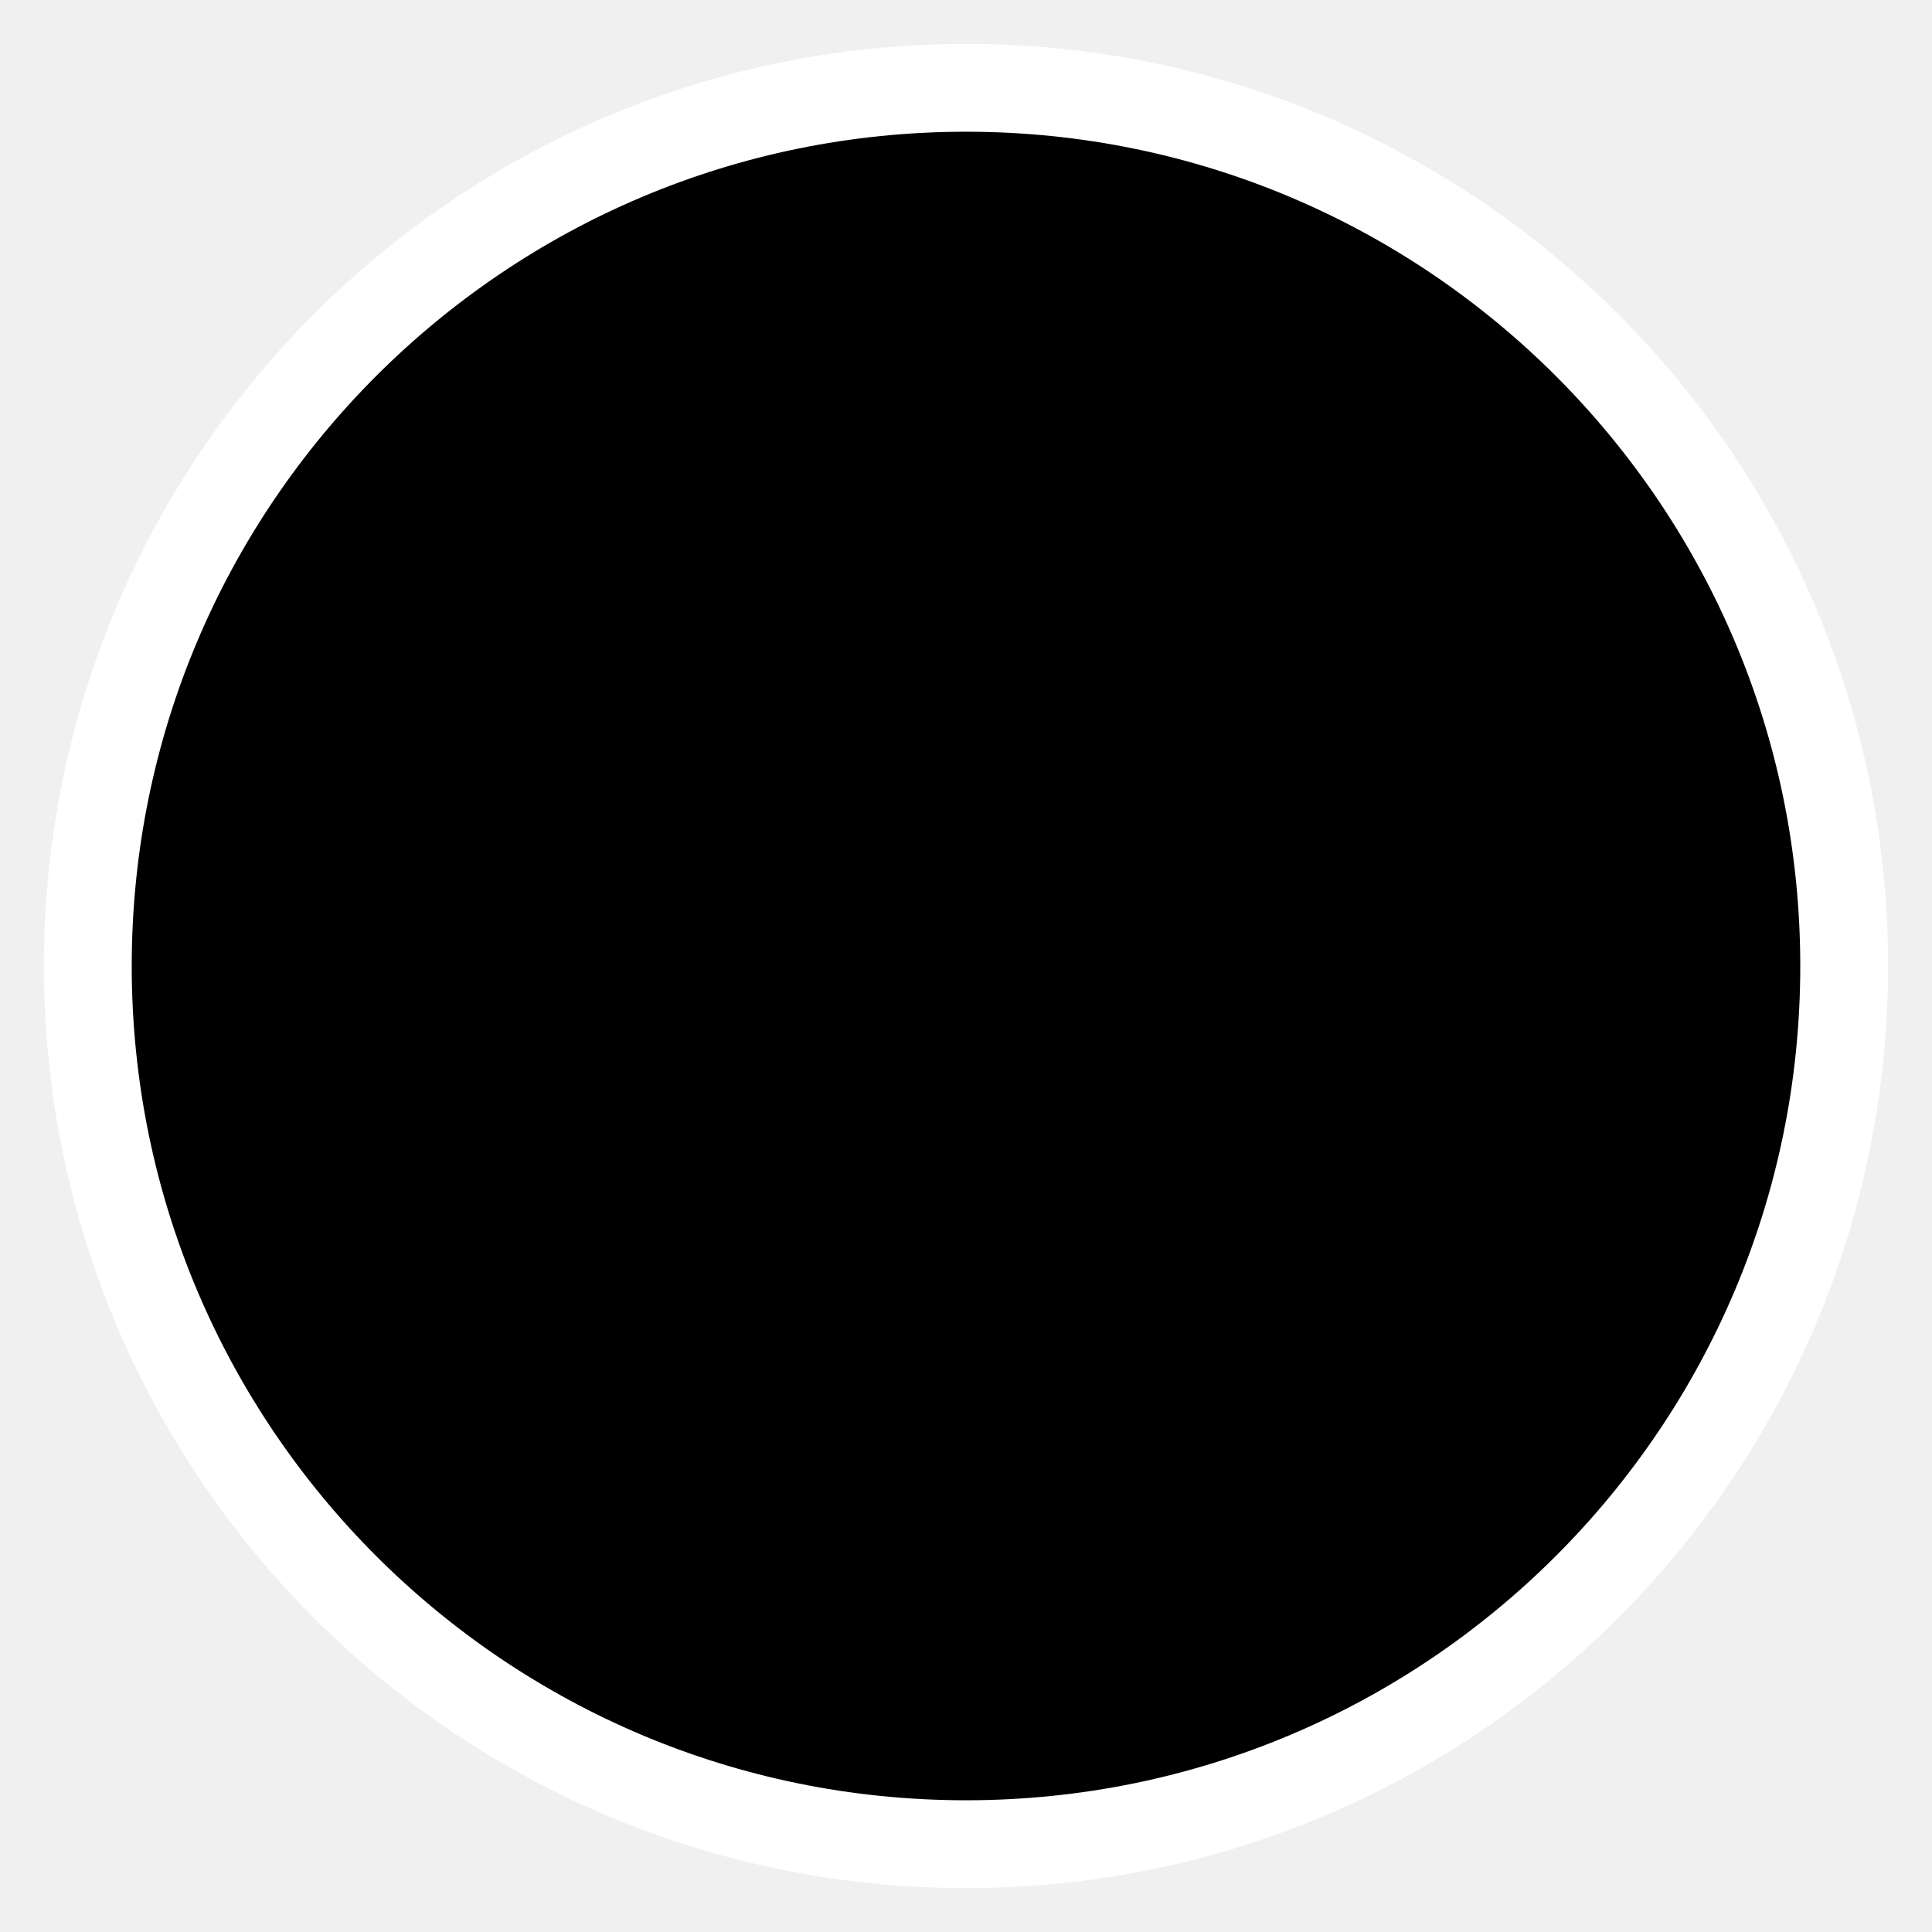
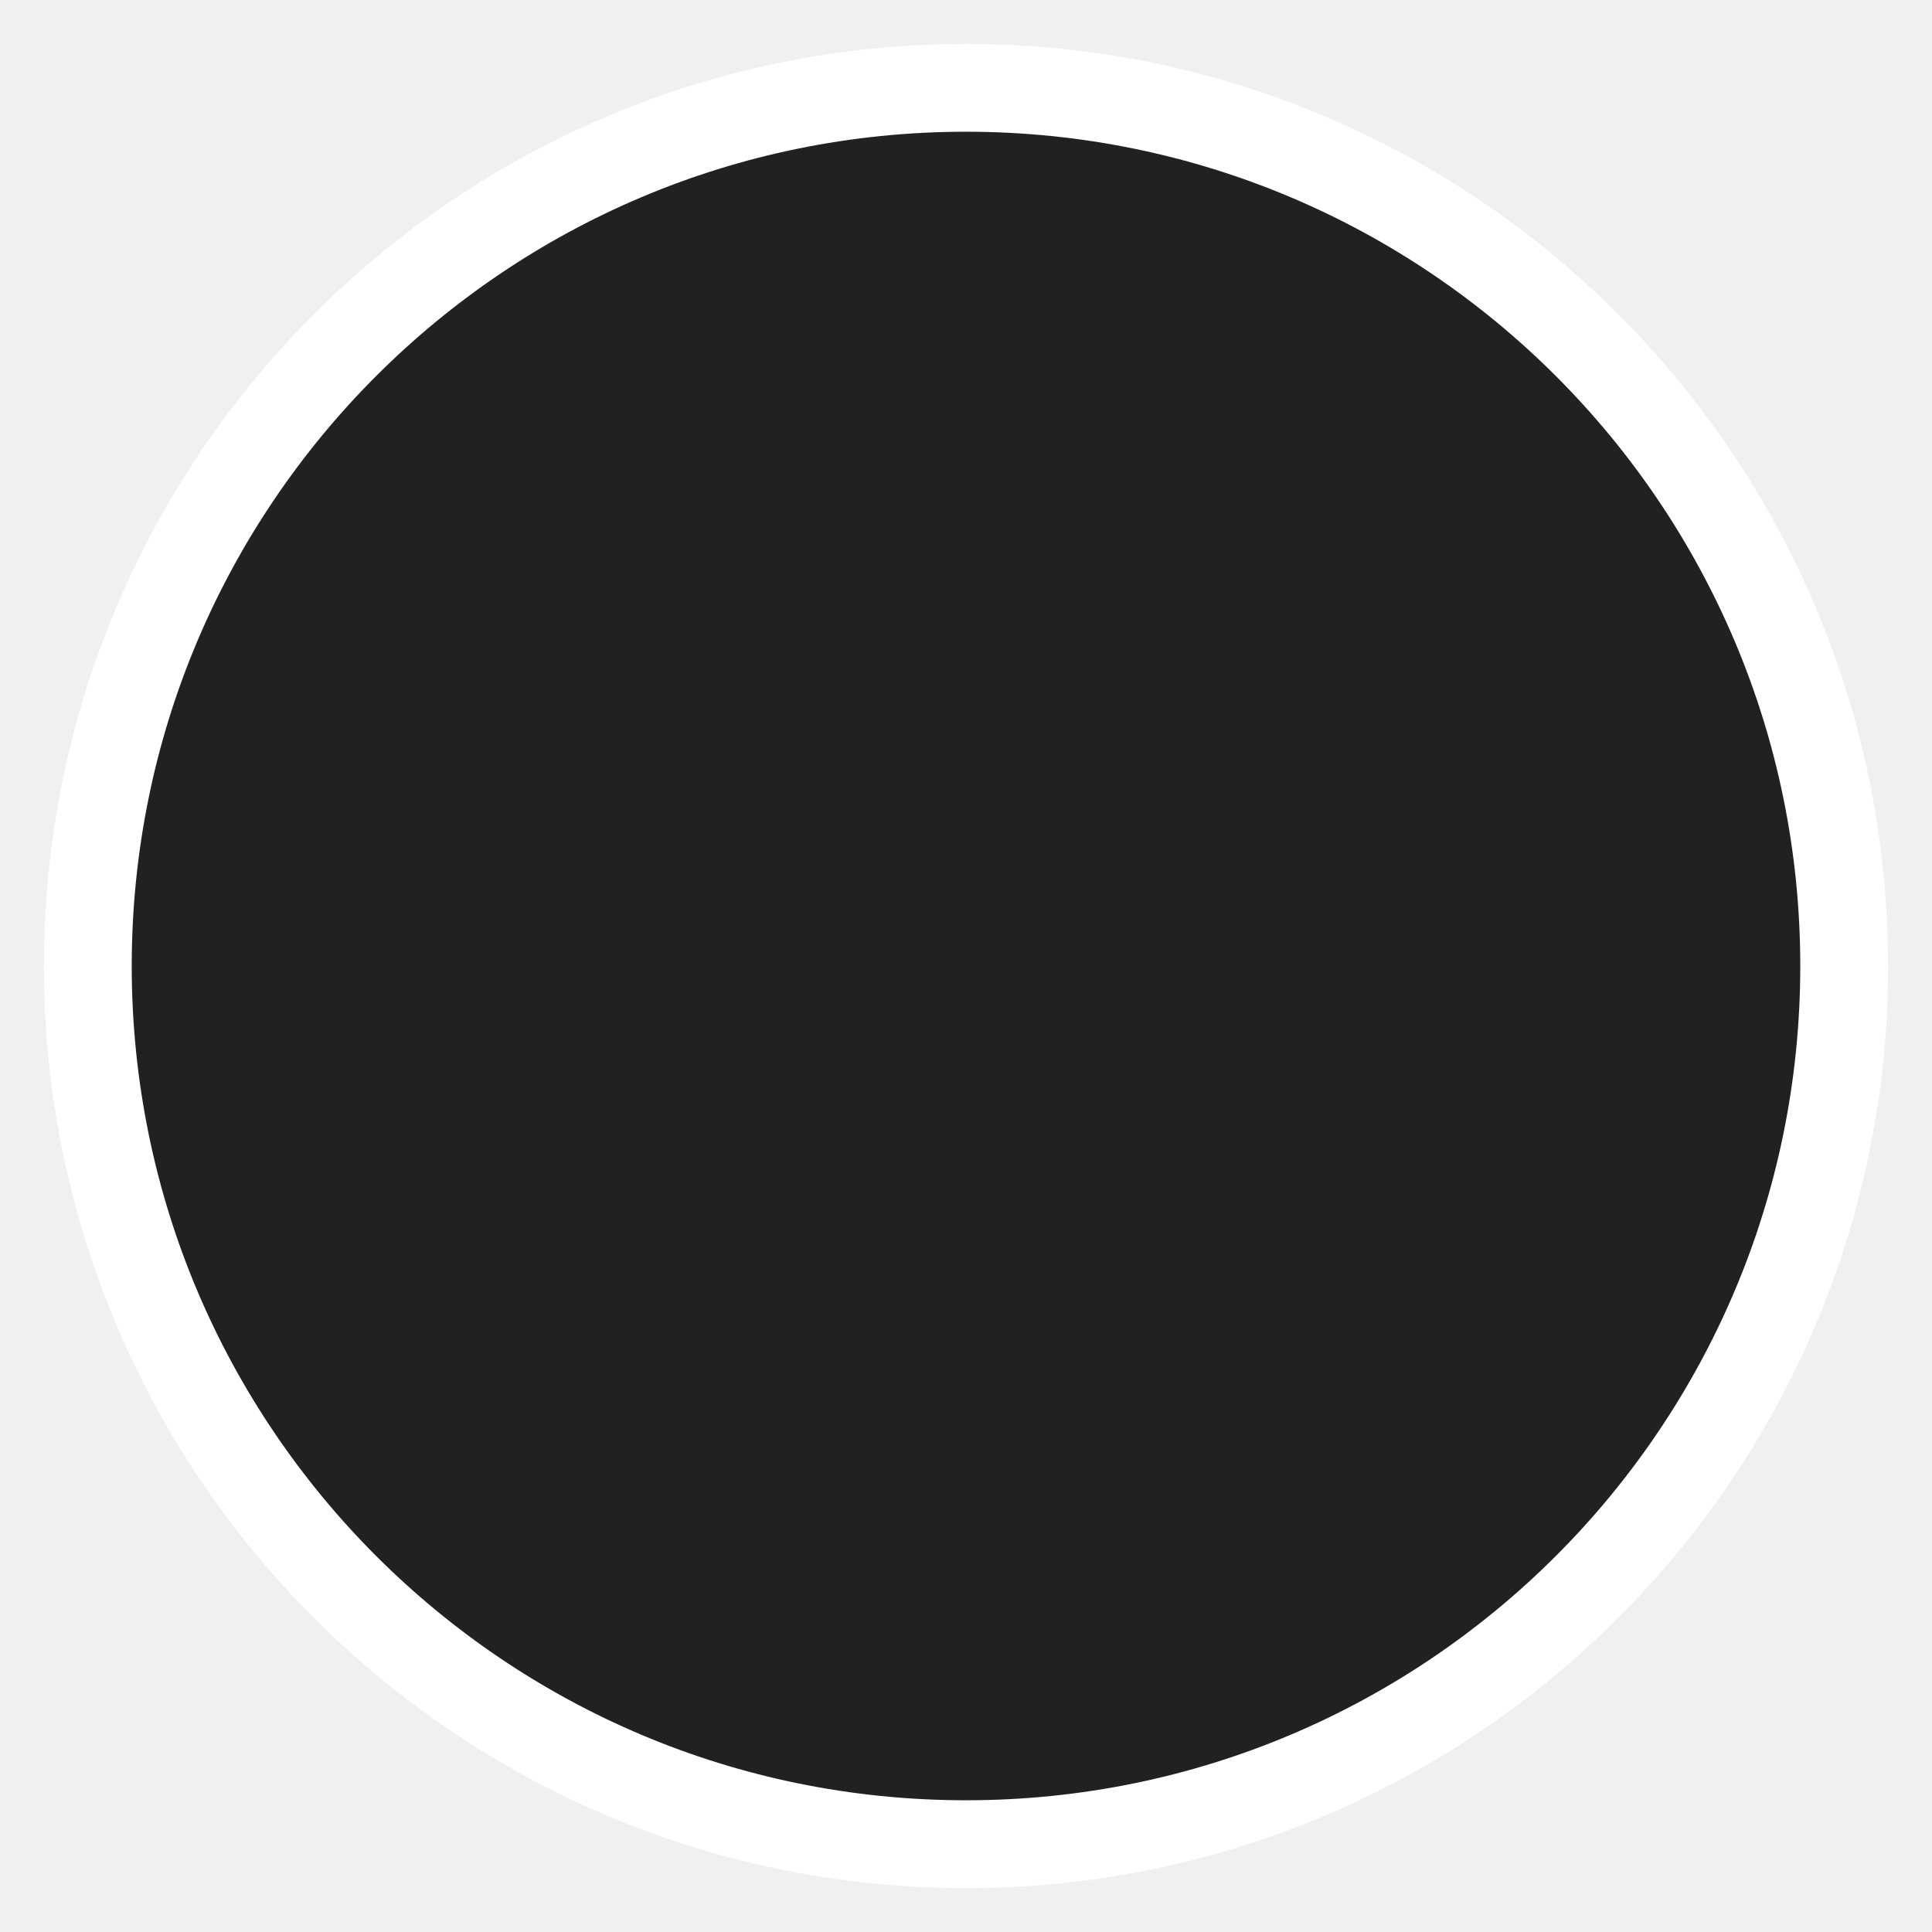
<svg xmlns="http://www.w3.org/2000/svg" width="44px" height="44px" viewBox="0 0 44 44" version="1.1">
  <defs />
  <g id="Desktop" transform="translate(-490, -468)">
    <g id="Group-2" transform="translate(23, 448)">
-       <circle id="task-default" cx="489" cy="42" r="20" fill="#000000" fill-rule="nonzero" stroke="#FFFFFF" stroke-width="2" />
+       <circle id="task-default" cx="489" cy="42" r="20" fill="#212121" fill-rule="nonzero" stroke="#FFFFFF" stroke-width="2" />
    </g>
  </g>
</svg>
